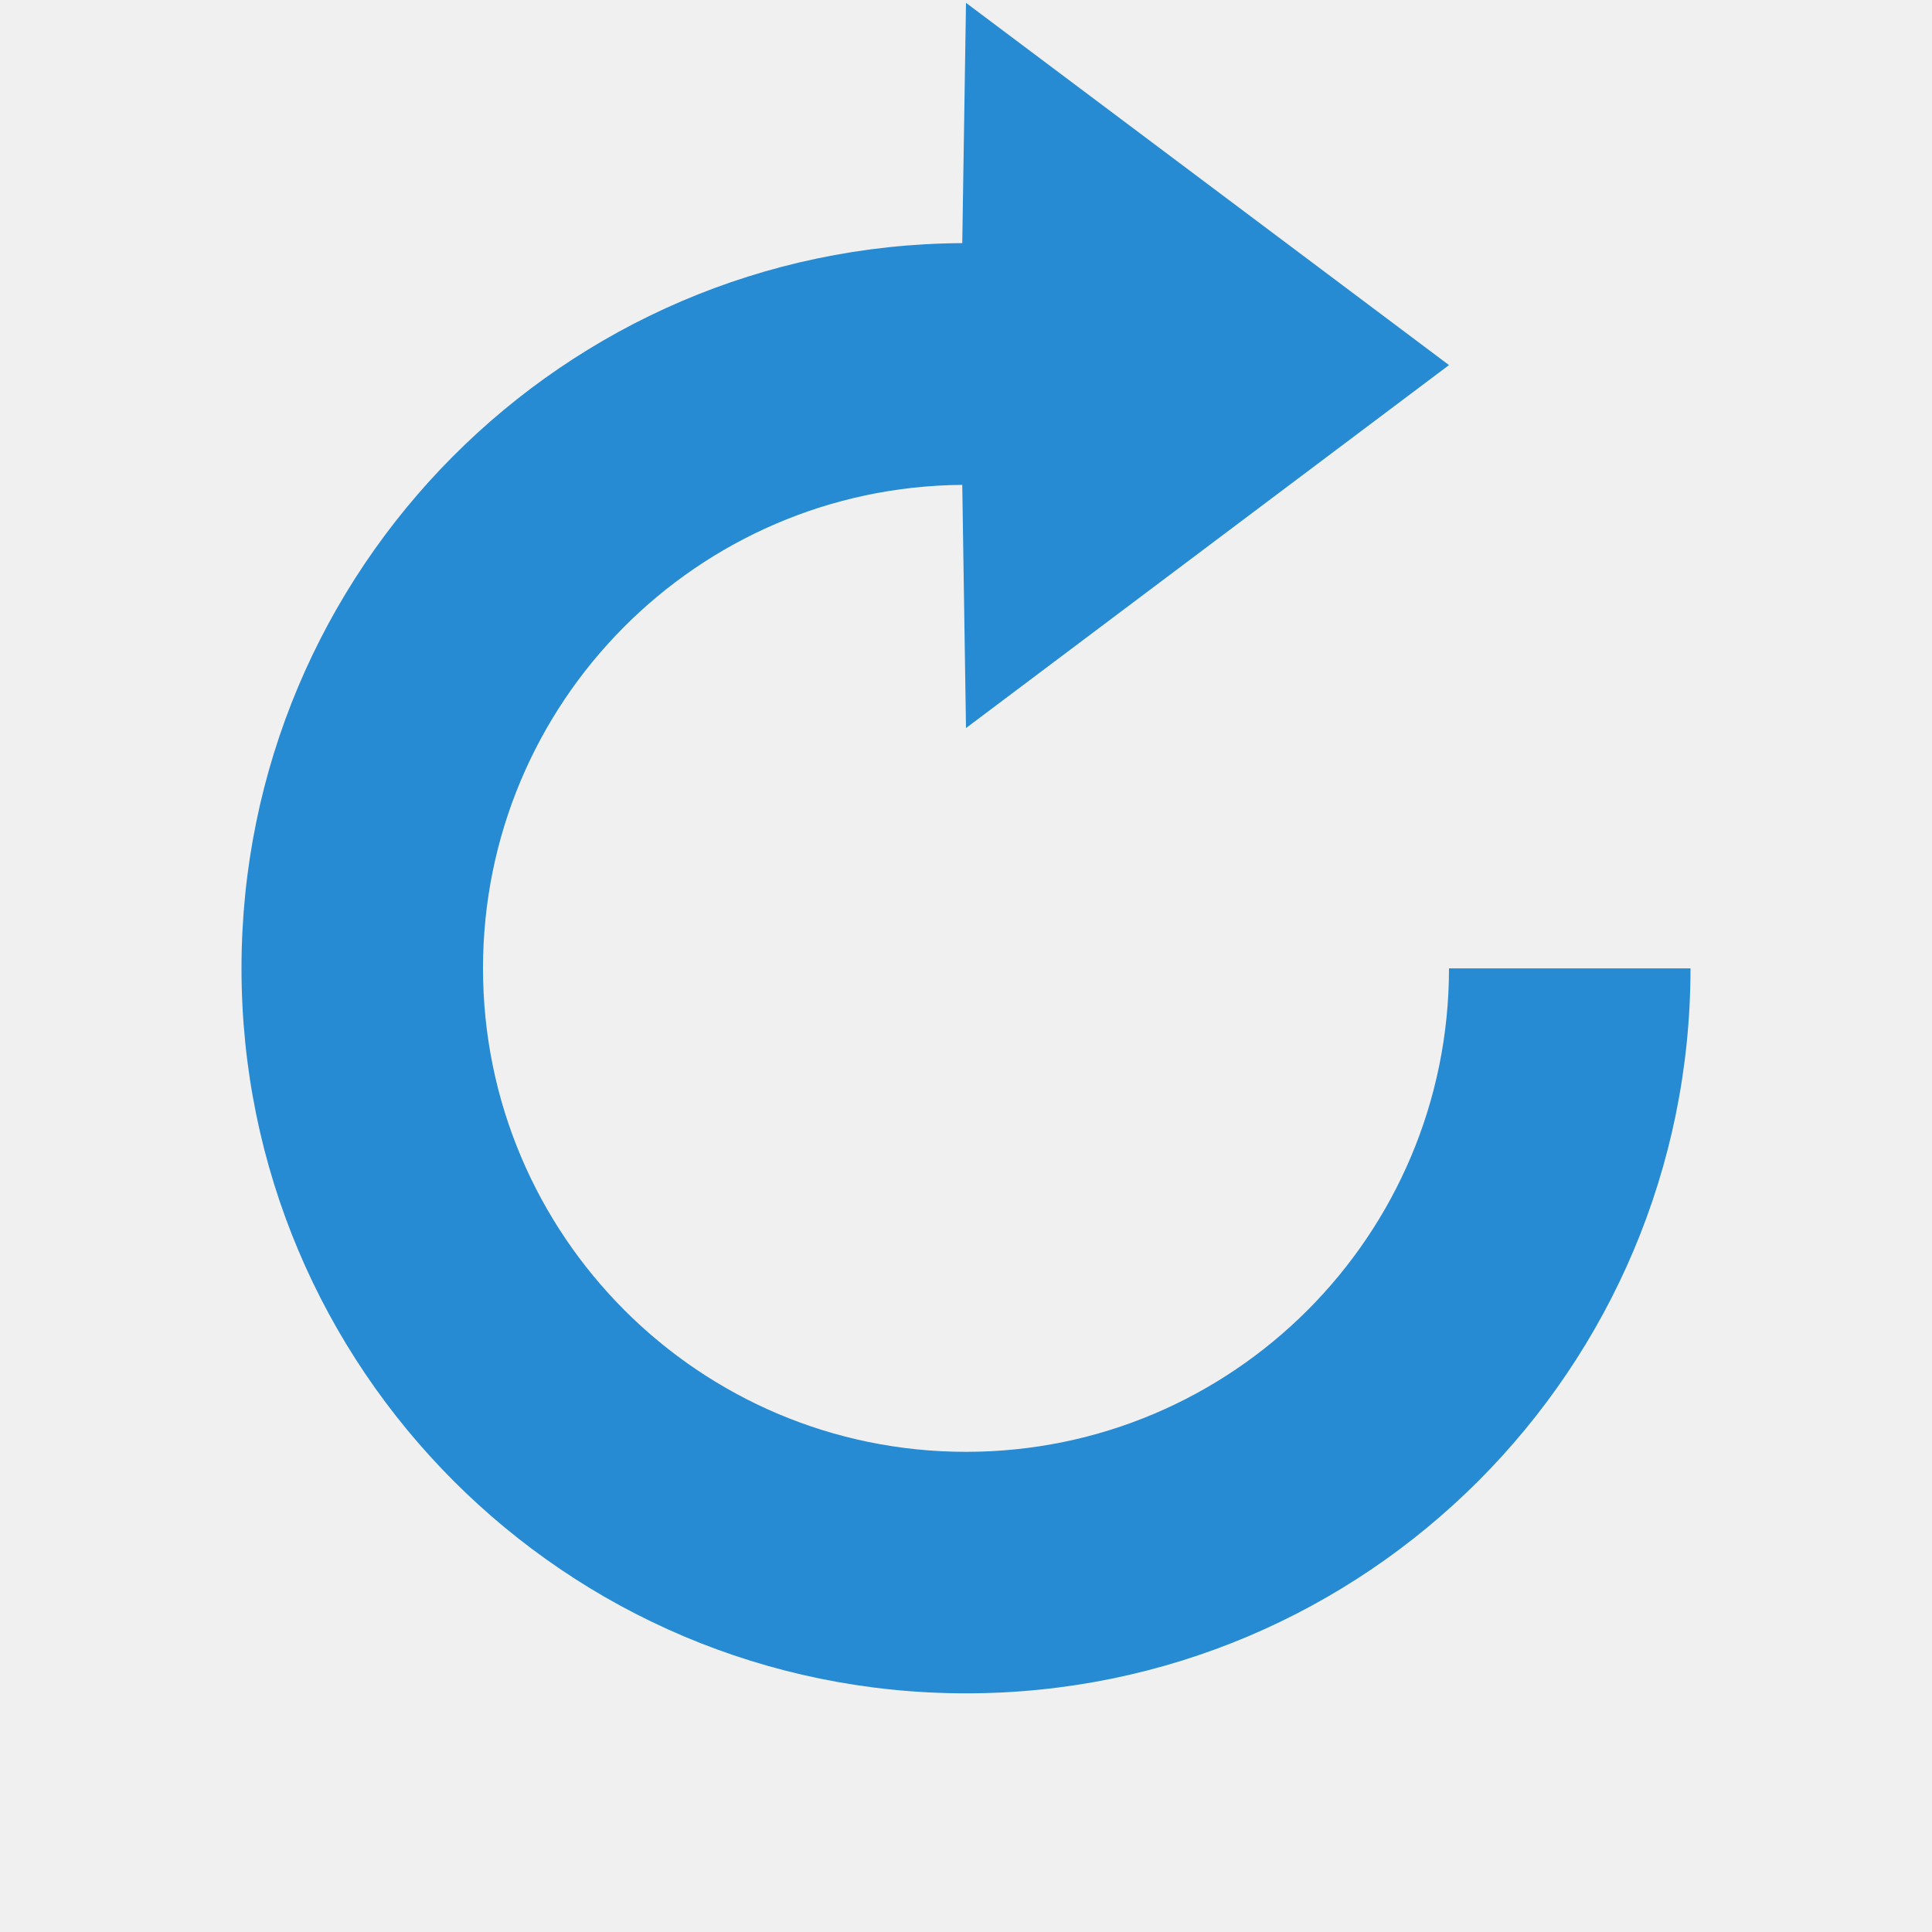
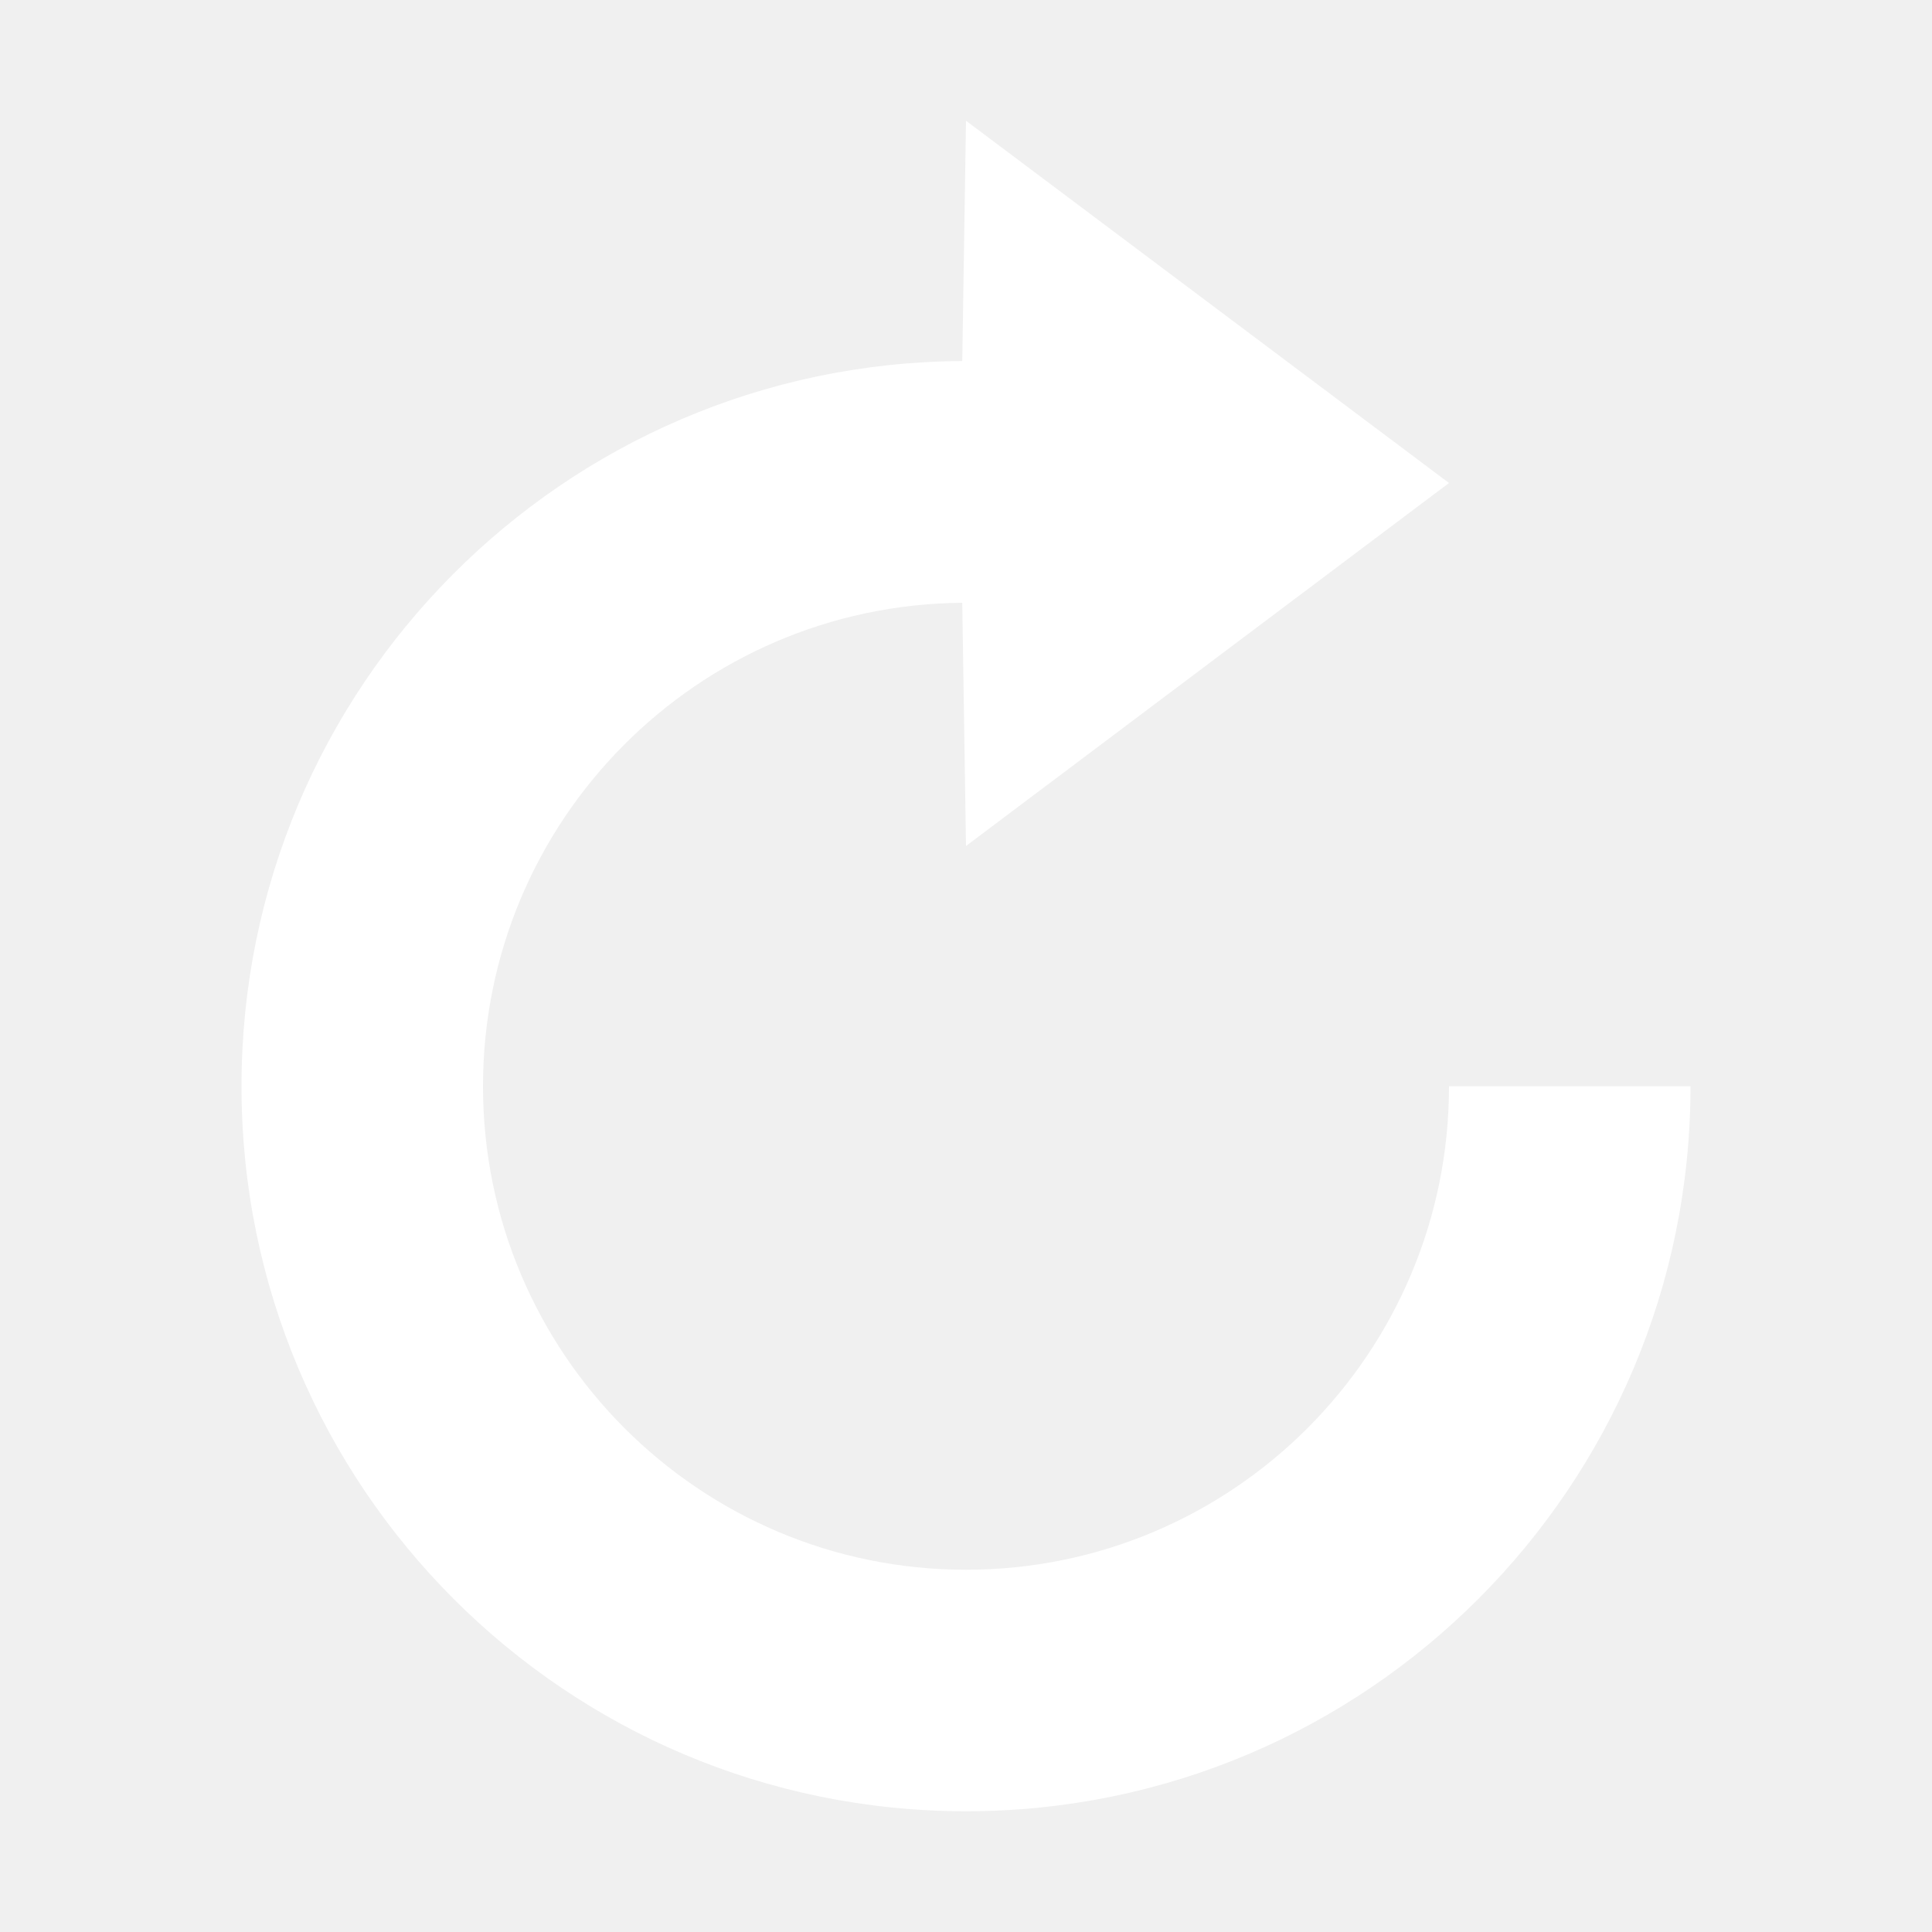
- <svg xmlns="http://www.w3.org/2000/svg" width="32" height="32" viewBox="0 0 32 32">
-   <path style="fill:#268bd2;fill-rule:evenodd" d="M 28 16.039 C 28 22.672 22.629 28.047 16 28.047 C 9.371 28.047 4 22.672 4 16.039 C 4 9.426 9.34 4.062 15.938 4.027 L 16 0.047 L 24 6.047 L 16 12.059 L 15.938 8.031 C 11.547 8.066 8 11.637 8 16.039 C 8 20.461 11.582 24.047 16 24.047 C 20.418 24.047 24 20.461 24 16.039 Z " />
+ <svg xmlns="http://www.w3.org/2000/svg" width="32" height="32" viewBox="0 0 32 32" id="svg2" version="1.1">
+   <defs id="defs8" />
+   <path style="fill:#ffffff;fill-opacity:1;fill-rule:evenodd" d="M 28,17.992 C 28,24.625 22.629,30 16,30 9.371,30 4,24.625 4,17.992 4,11.379 9.34,6.016 15.938,5.98 L 16,2 24,8 16,14.012 15.938,9.984 C 11.547,10.02 8,13.59 8,17.992 8,22.414 11.582,26 16,26 c 4.418,0 8,-3.586 8,-8.008 z" id="path4" />
</svg>
